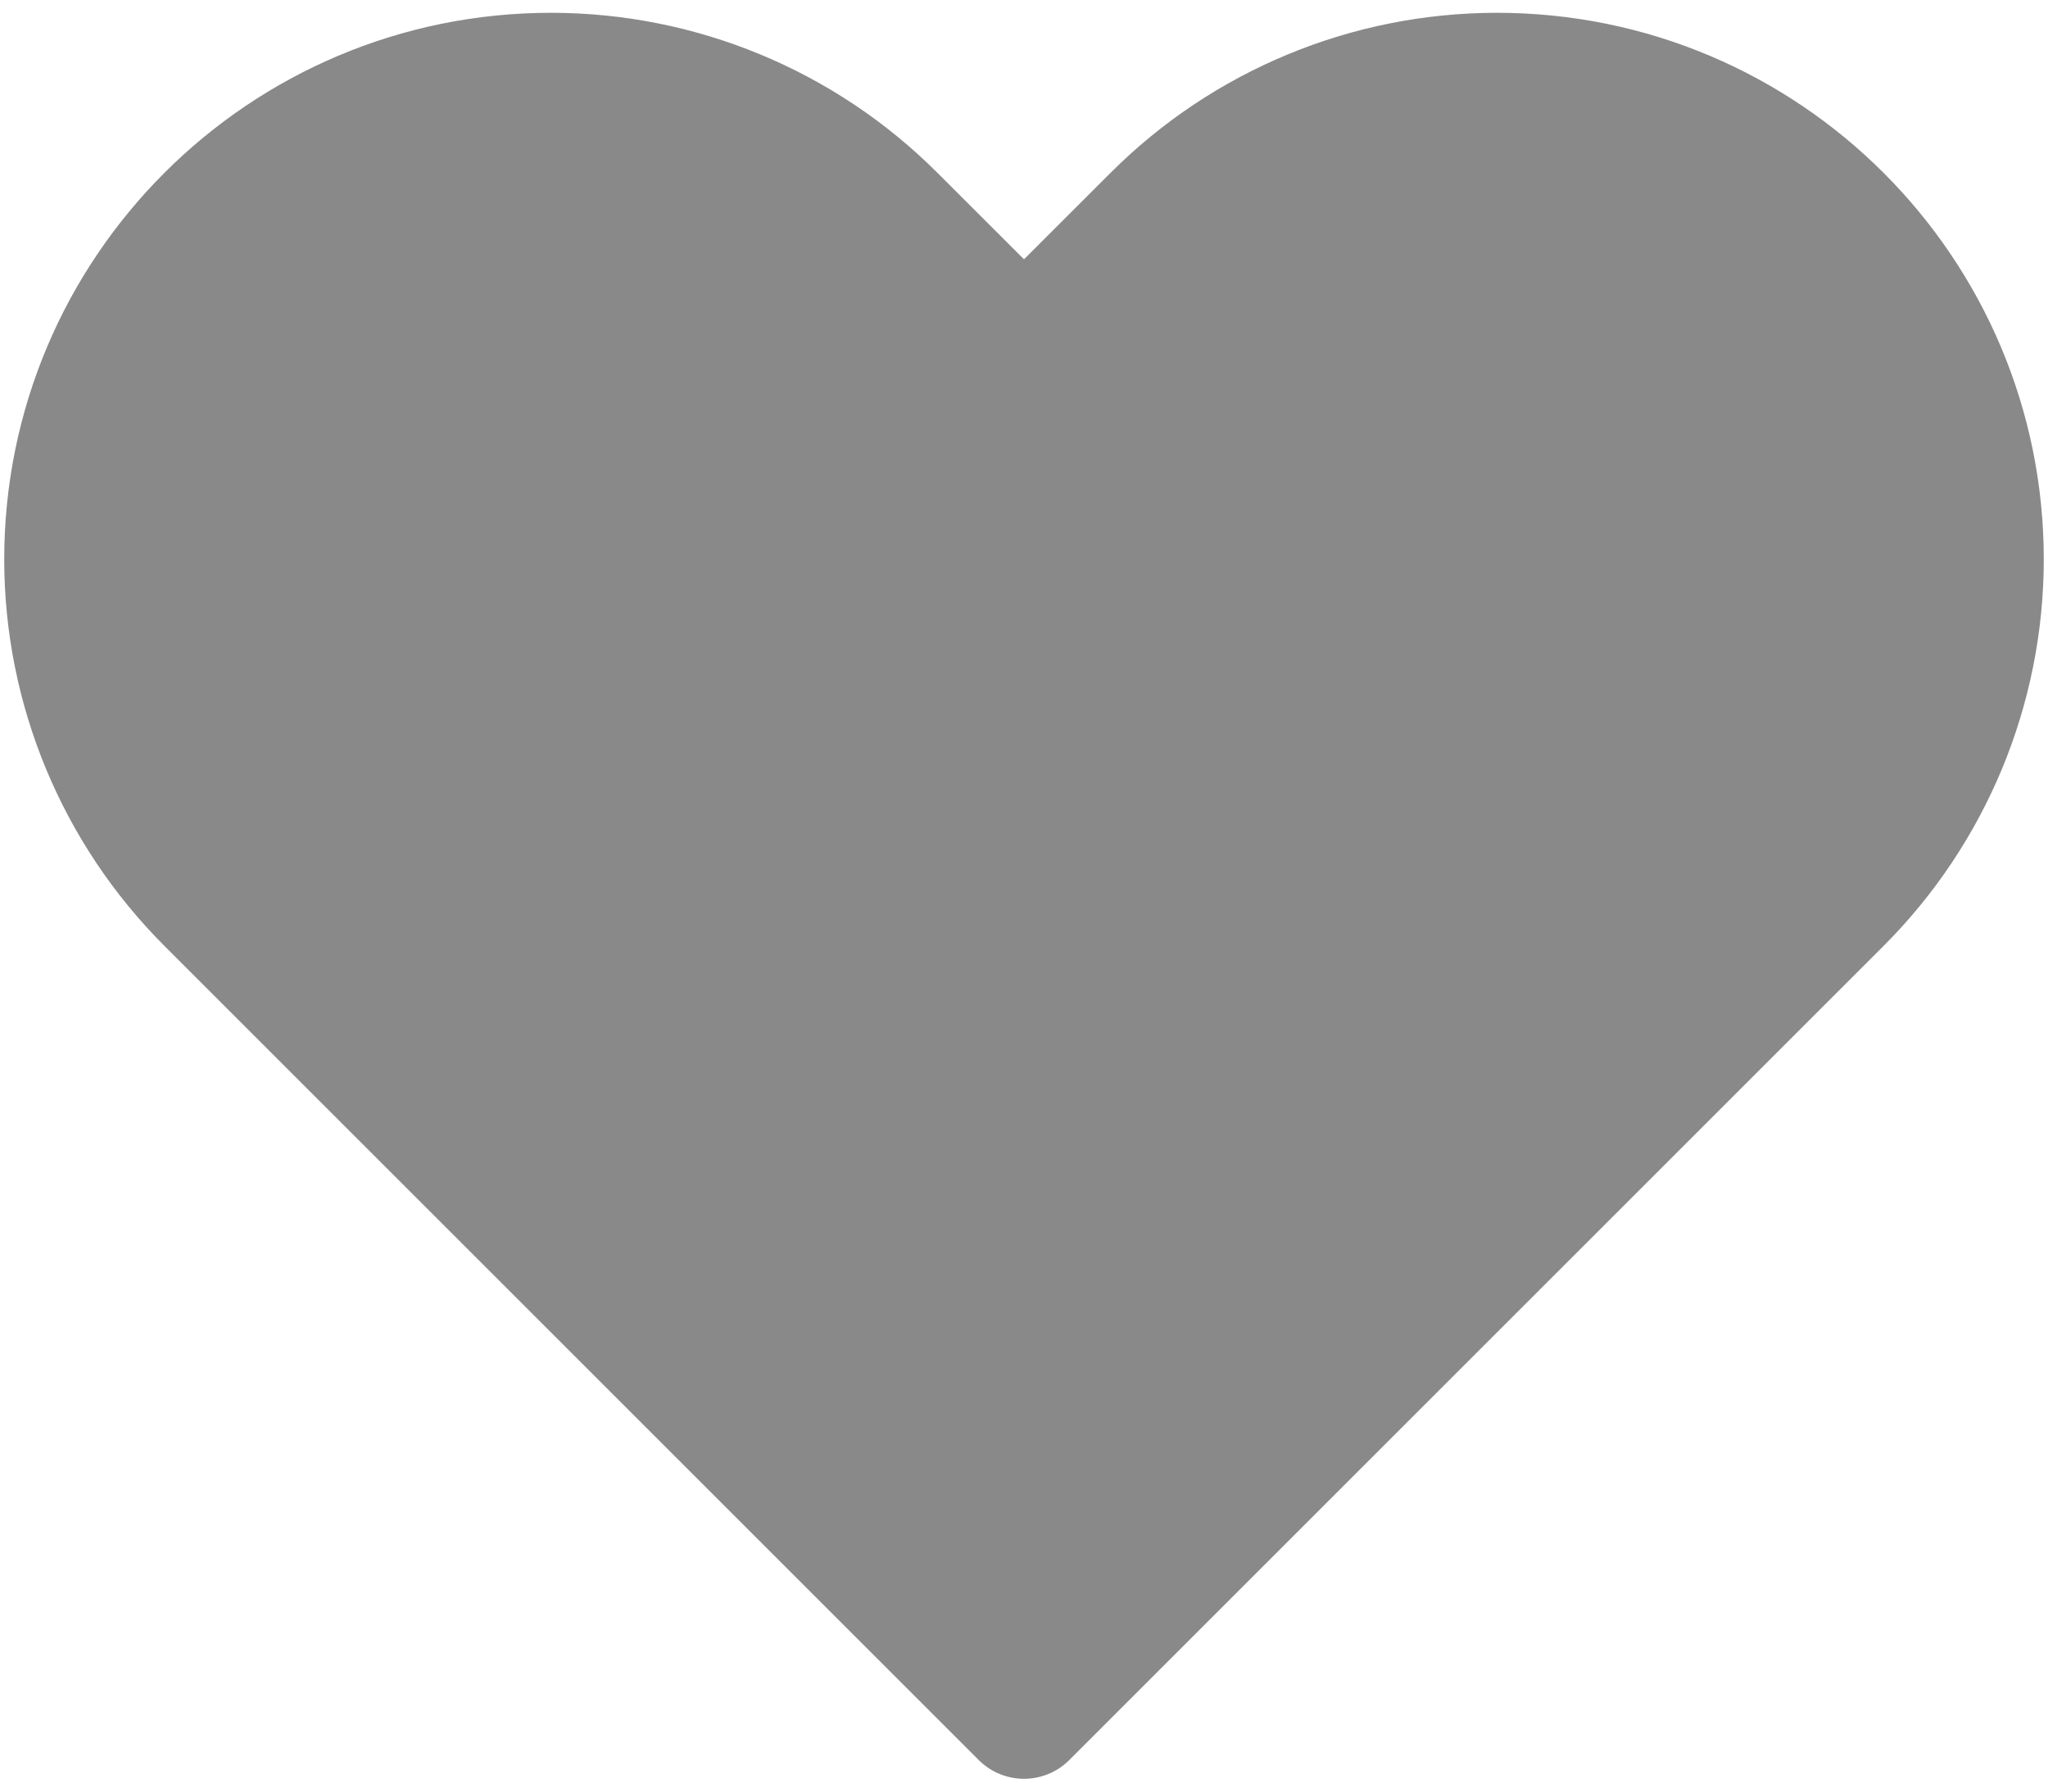
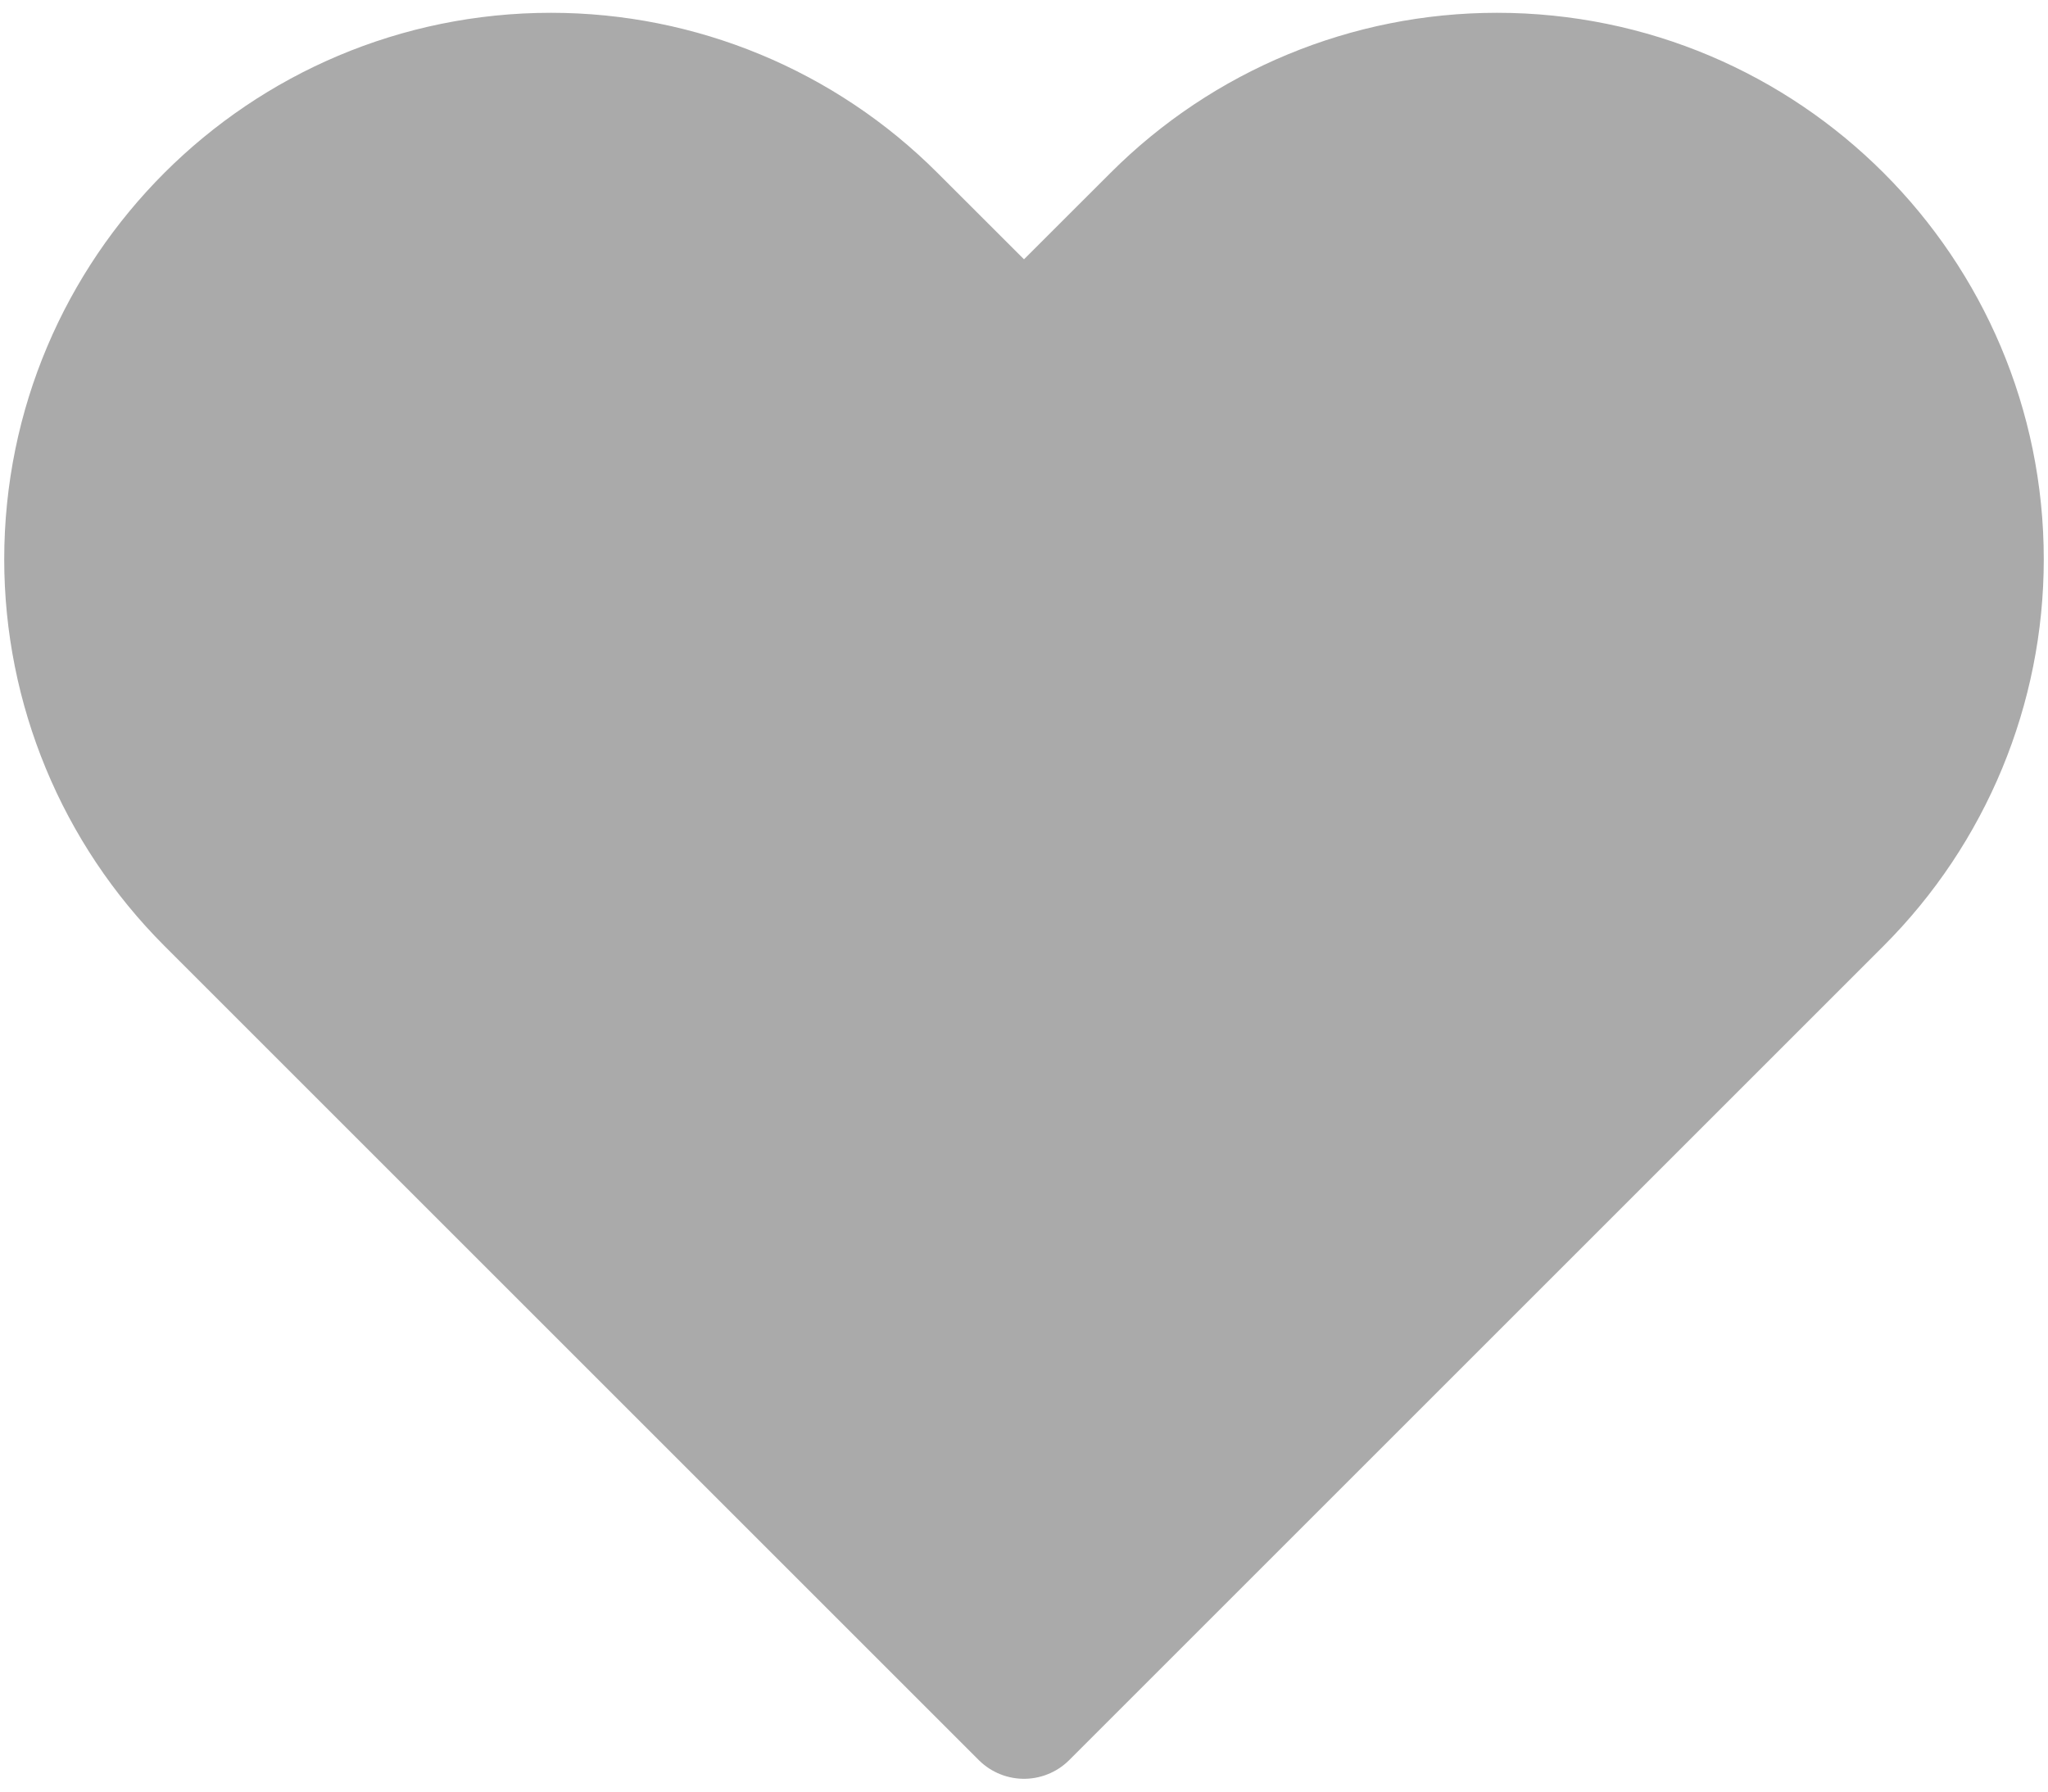
<svg xmlns="http://www.w3.org/2000/svg" width="16" height="14" viewBox="0 0 16 14" fill="none">
-   <path d="M1.638 7.038L8 13.4L14.362 7.038C15.069 6.331 15.467 5.371 15.467 4.371C15.467 2.288 13.778 0.6 11.695 0.6C10.695 0.6 9.736 0.997 9.029 1.705L8 2.733L6.971 1.705C6.264 0.997 5.305 0.6 4.305 0.6C2.222 0.6 0.533 2.288 0.533 4.371C0.533 5.371 0.931 6.331 1.638 7.038Z" fill="#898989" stroke="#898989" stroke-linejoin="round" />
+   <path d="M1.638 7.038L8 13.4L14.362 7.038C15.069 6.331 15.467 5.371 15.467 4.371C15.467 2.288 13.778 0.6 11.695 0.6C10.695 0.6 9.736 0.997 9.029 1.705L8 2.733L6.971 1.705C6.264 0.997 5.305 0.6 4.305 0.6C2.222 0.6 0.533 2.288 0.533 4.371C0.533 5.371 0.931 6.331 1.638 7.038Z" fill="#AAAAAA" stroke="#AAAAAA" stroke-linejoin="round" />
</svg>
